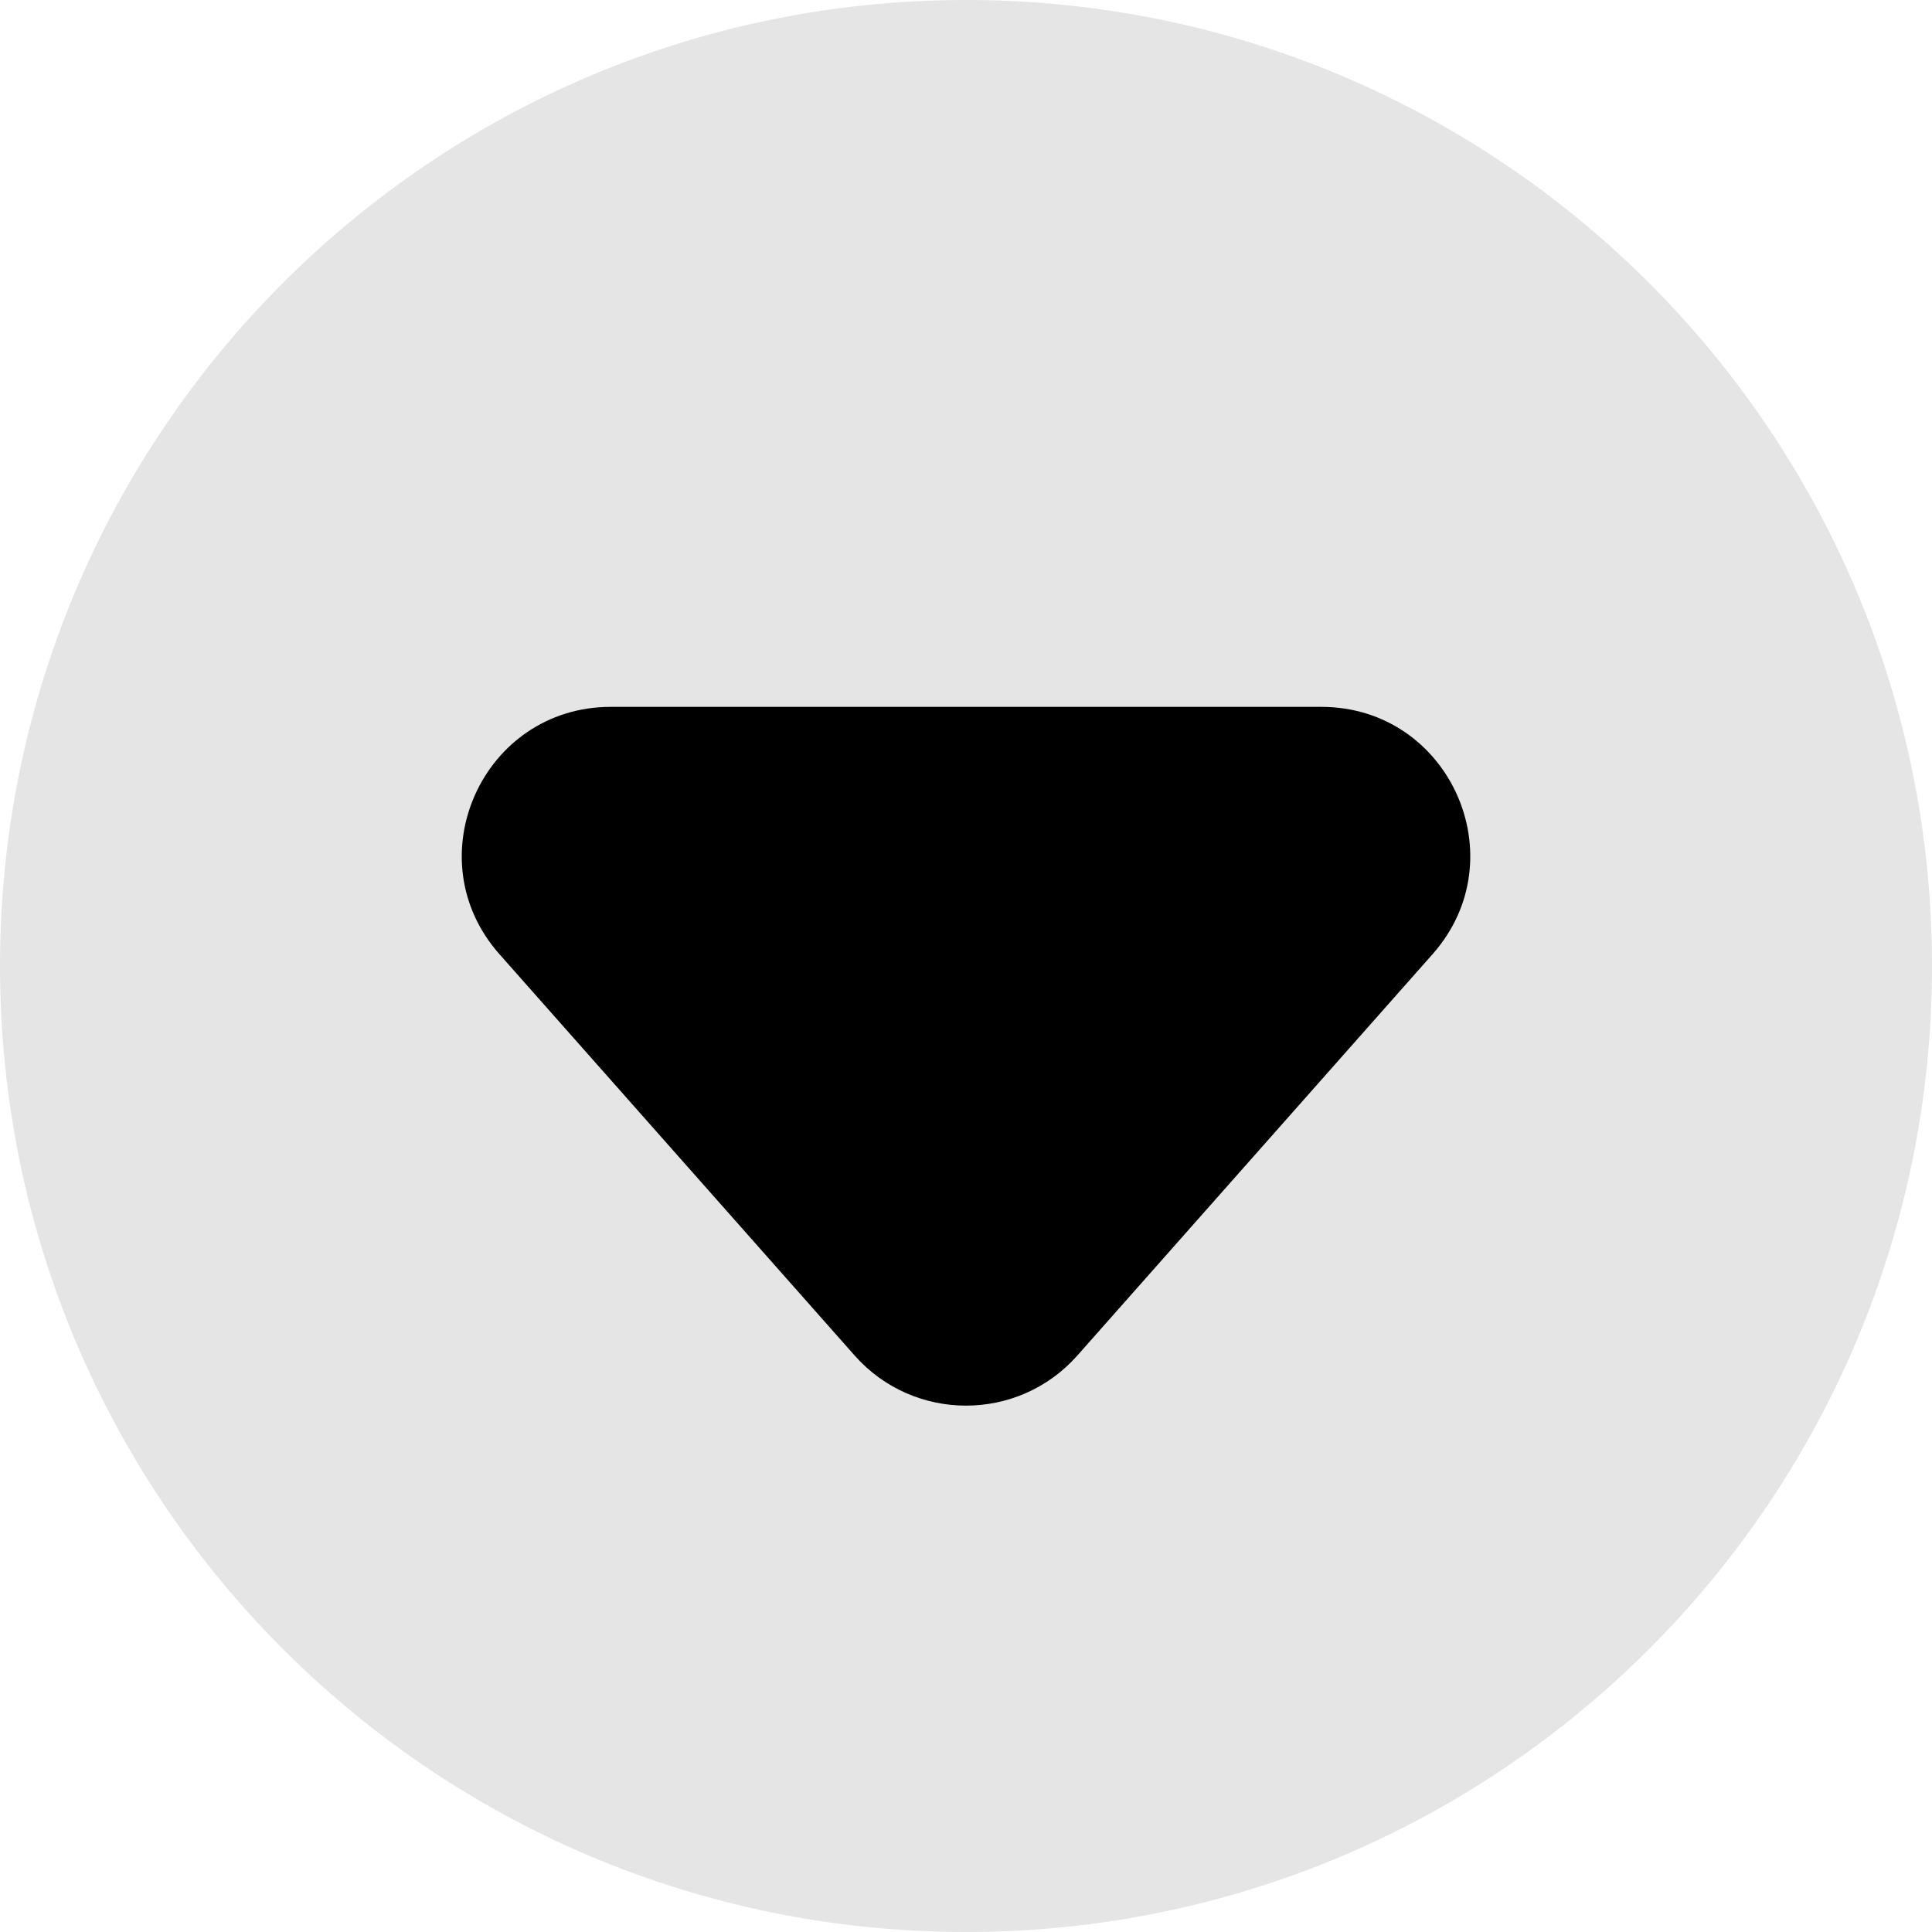
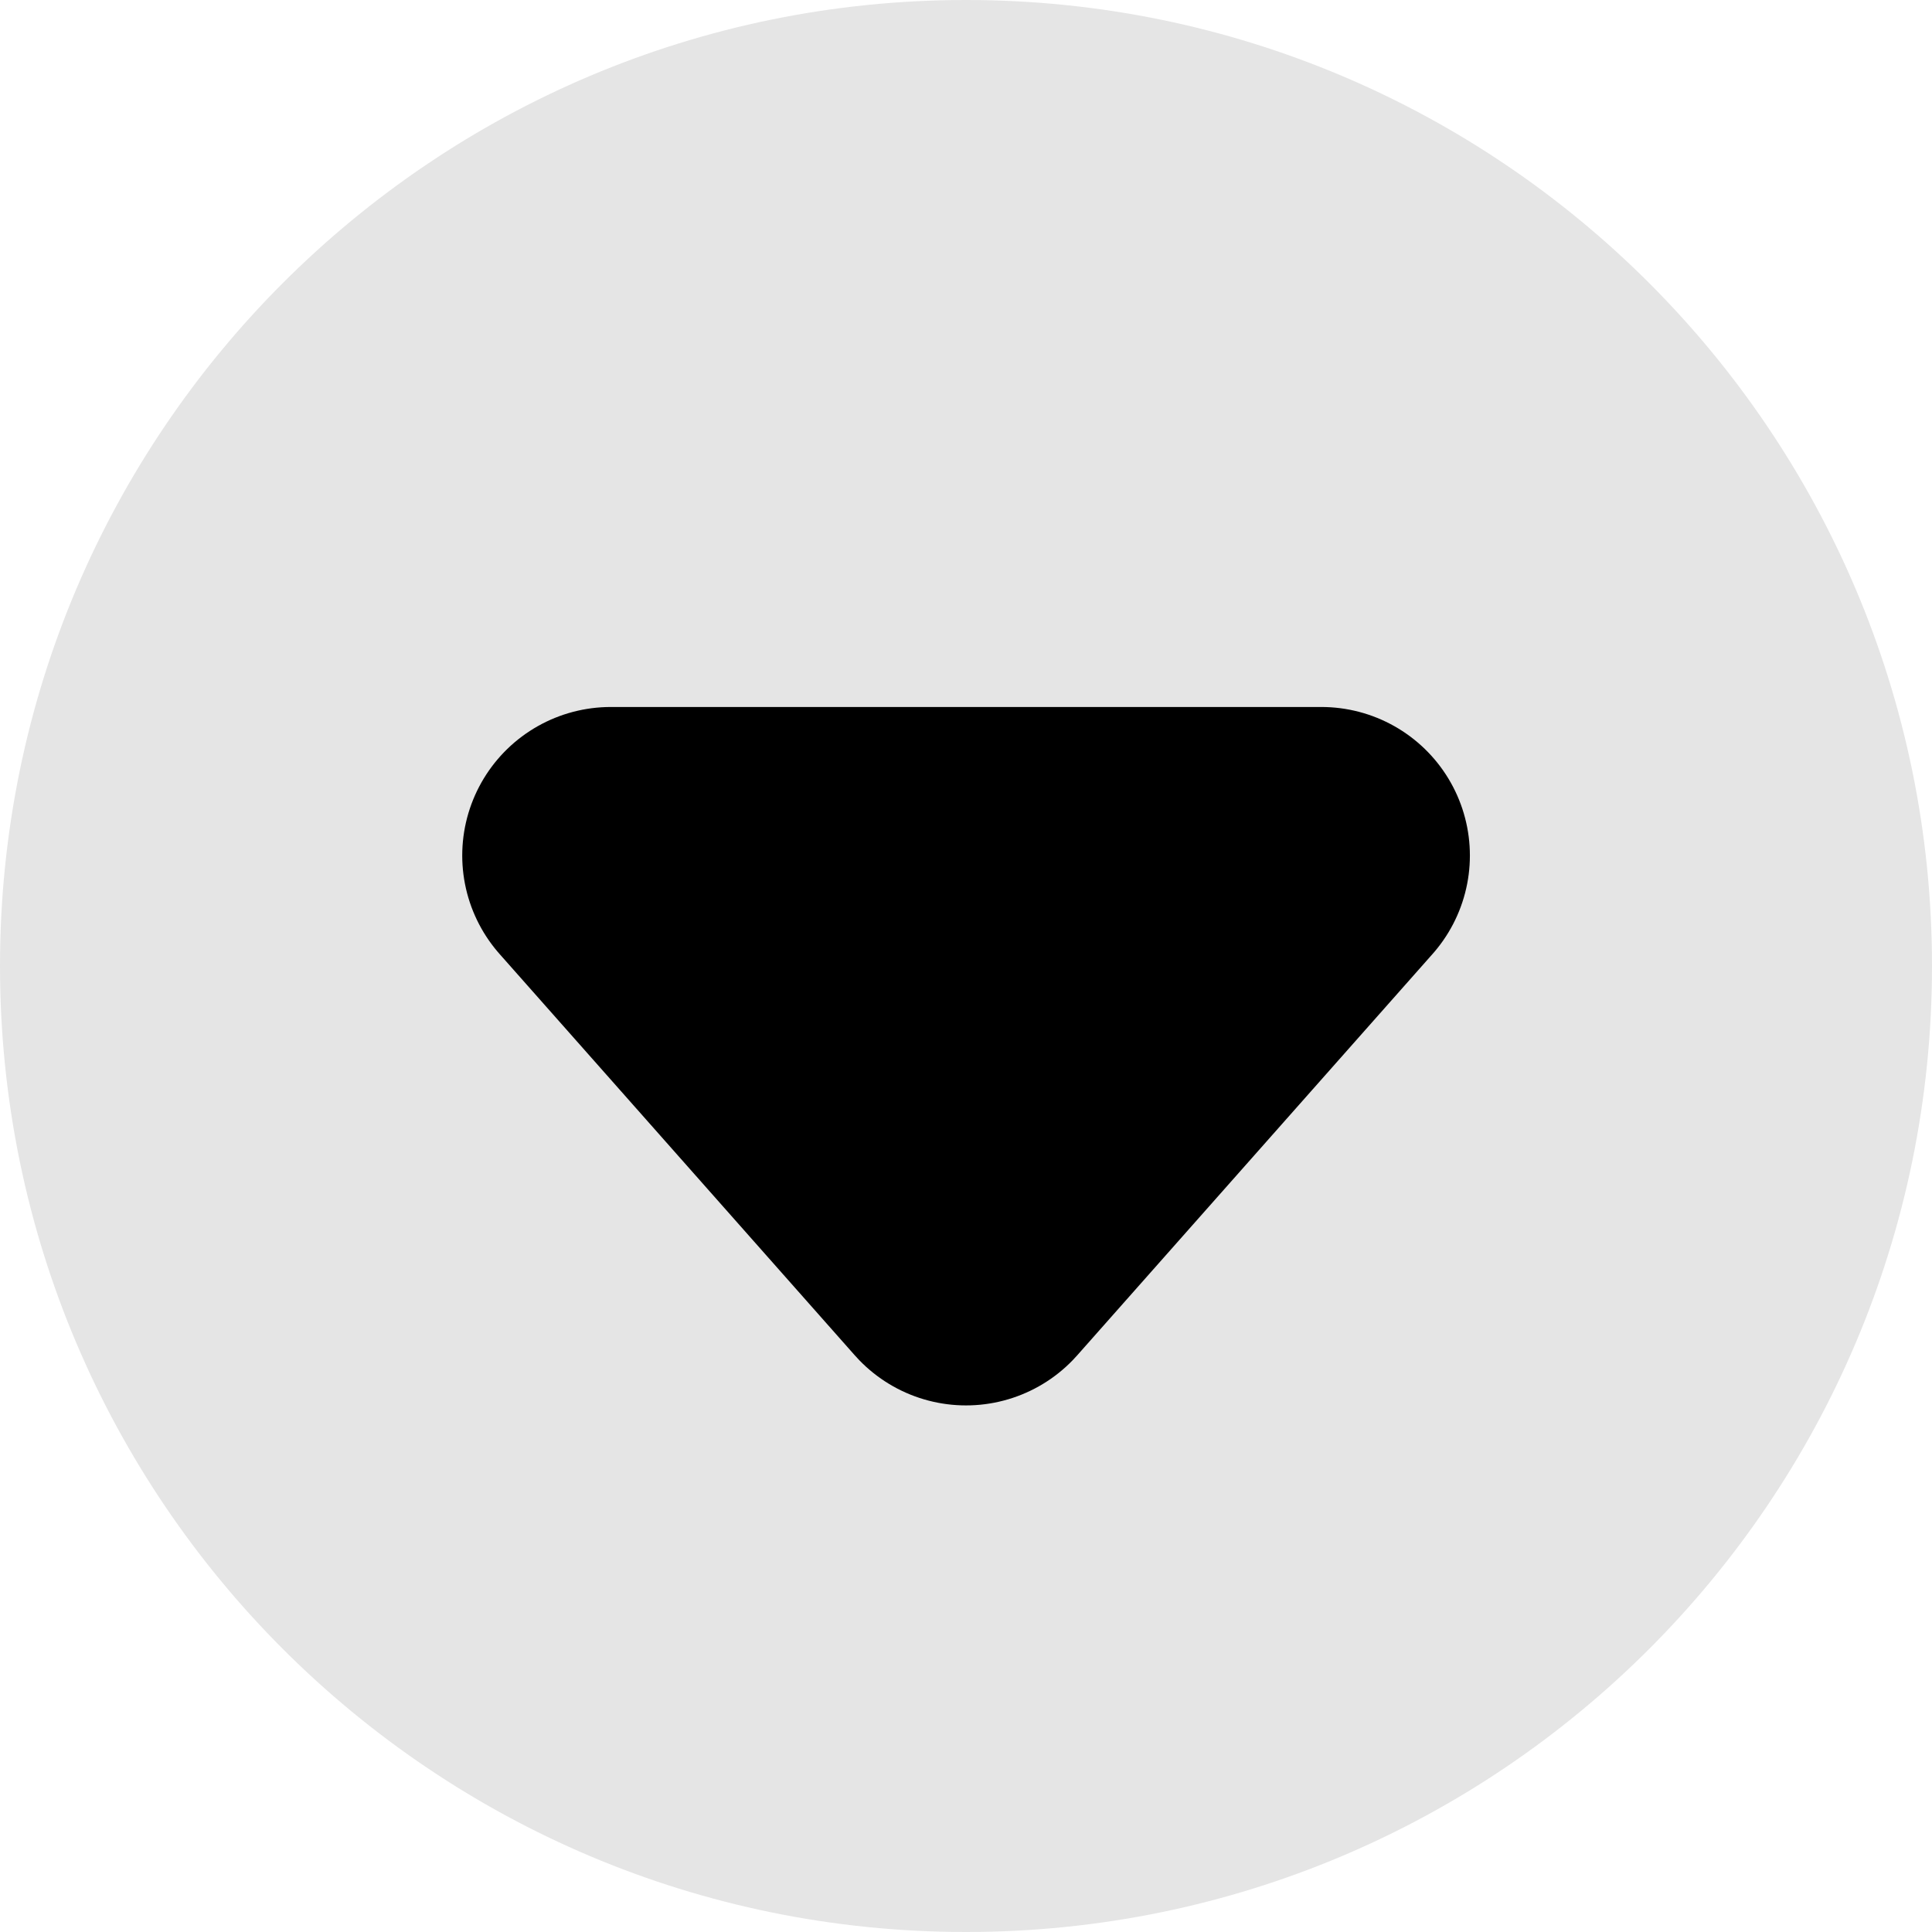
<svg xmlns="http://www.w3.org/2000/svg" width="16" height="16" viewBox="0 0 16 16" fill="none">
  <circle cx="8" cy="8" r="8" fill="#E5E5E5" />
-   <path d="M8.922 11.226C8.432 11.779 7.568 11.779 7.078 11.226L4.136 7.902C3.432 7.107 3.997 5.854 5.058 5.854L10.943 5.854C12.004 5.854 12.568 7.107 11.864 7.902L8.922 11.226Z" fill="black" />
+   <path d="M5.058 7.085h5.885L8 10.409Z" fill="black" stroke="black" stroke-width="2.46" stroke-linejoin="round" />
</svg>
